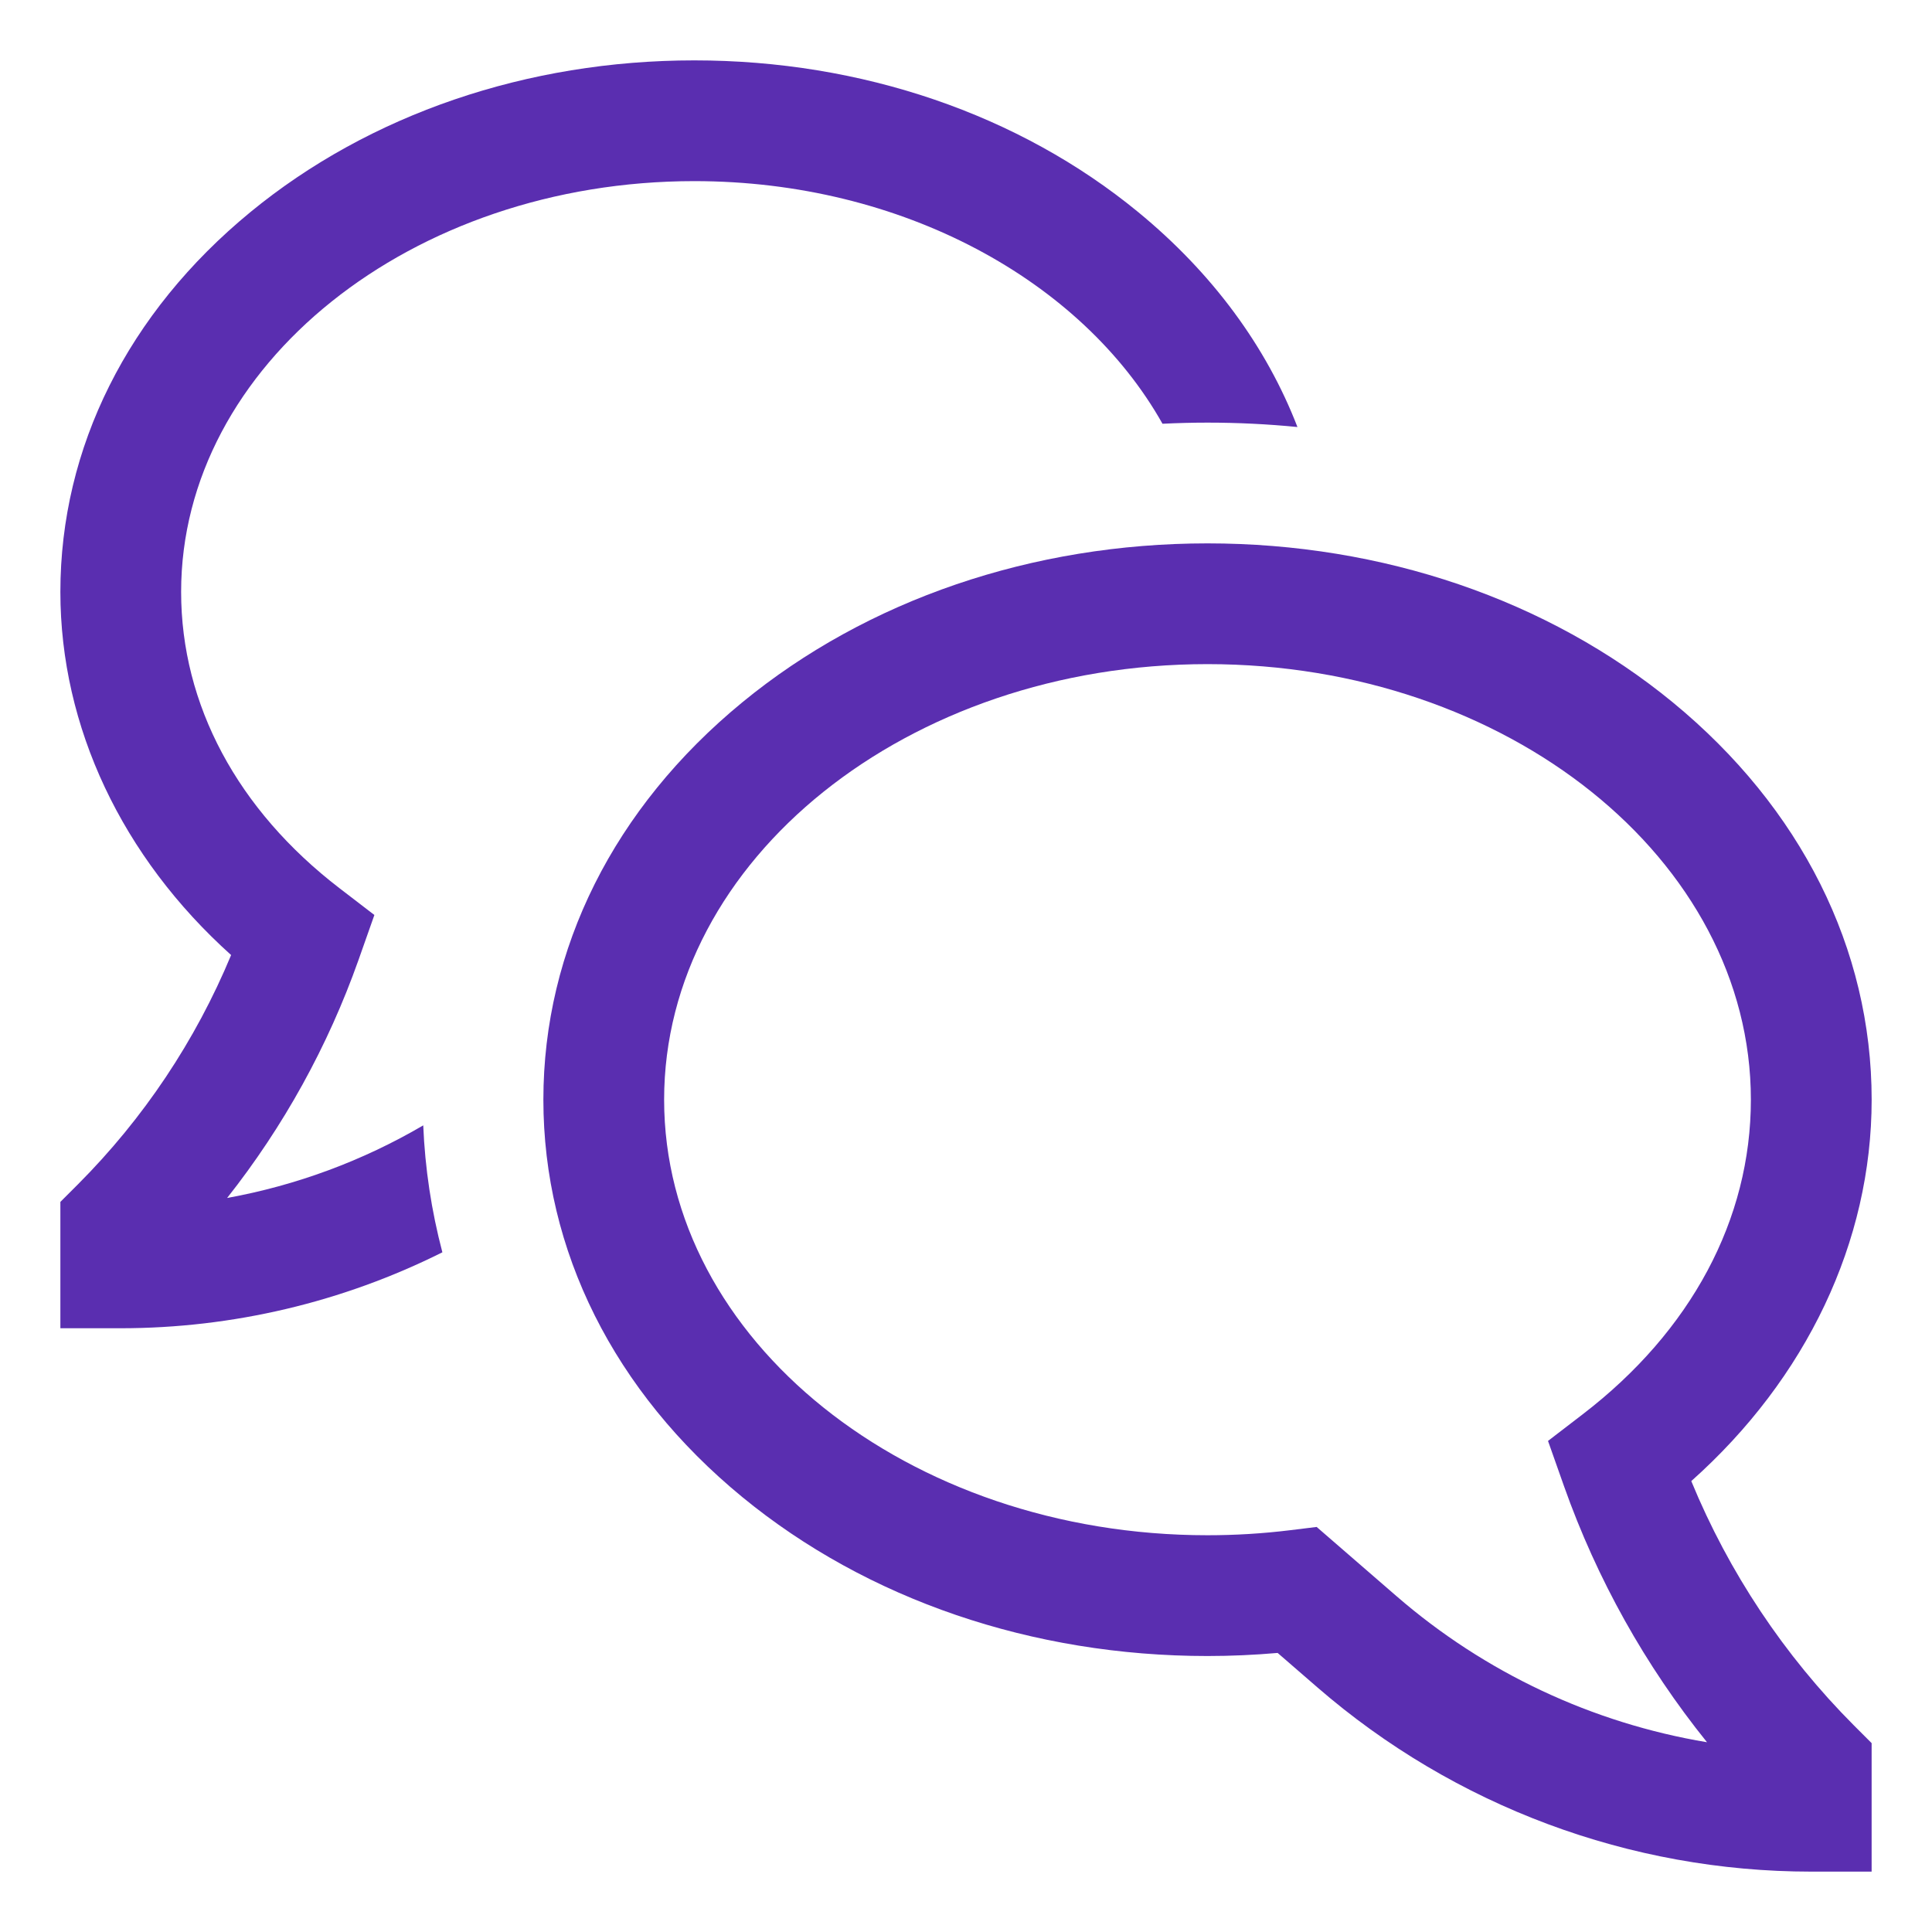
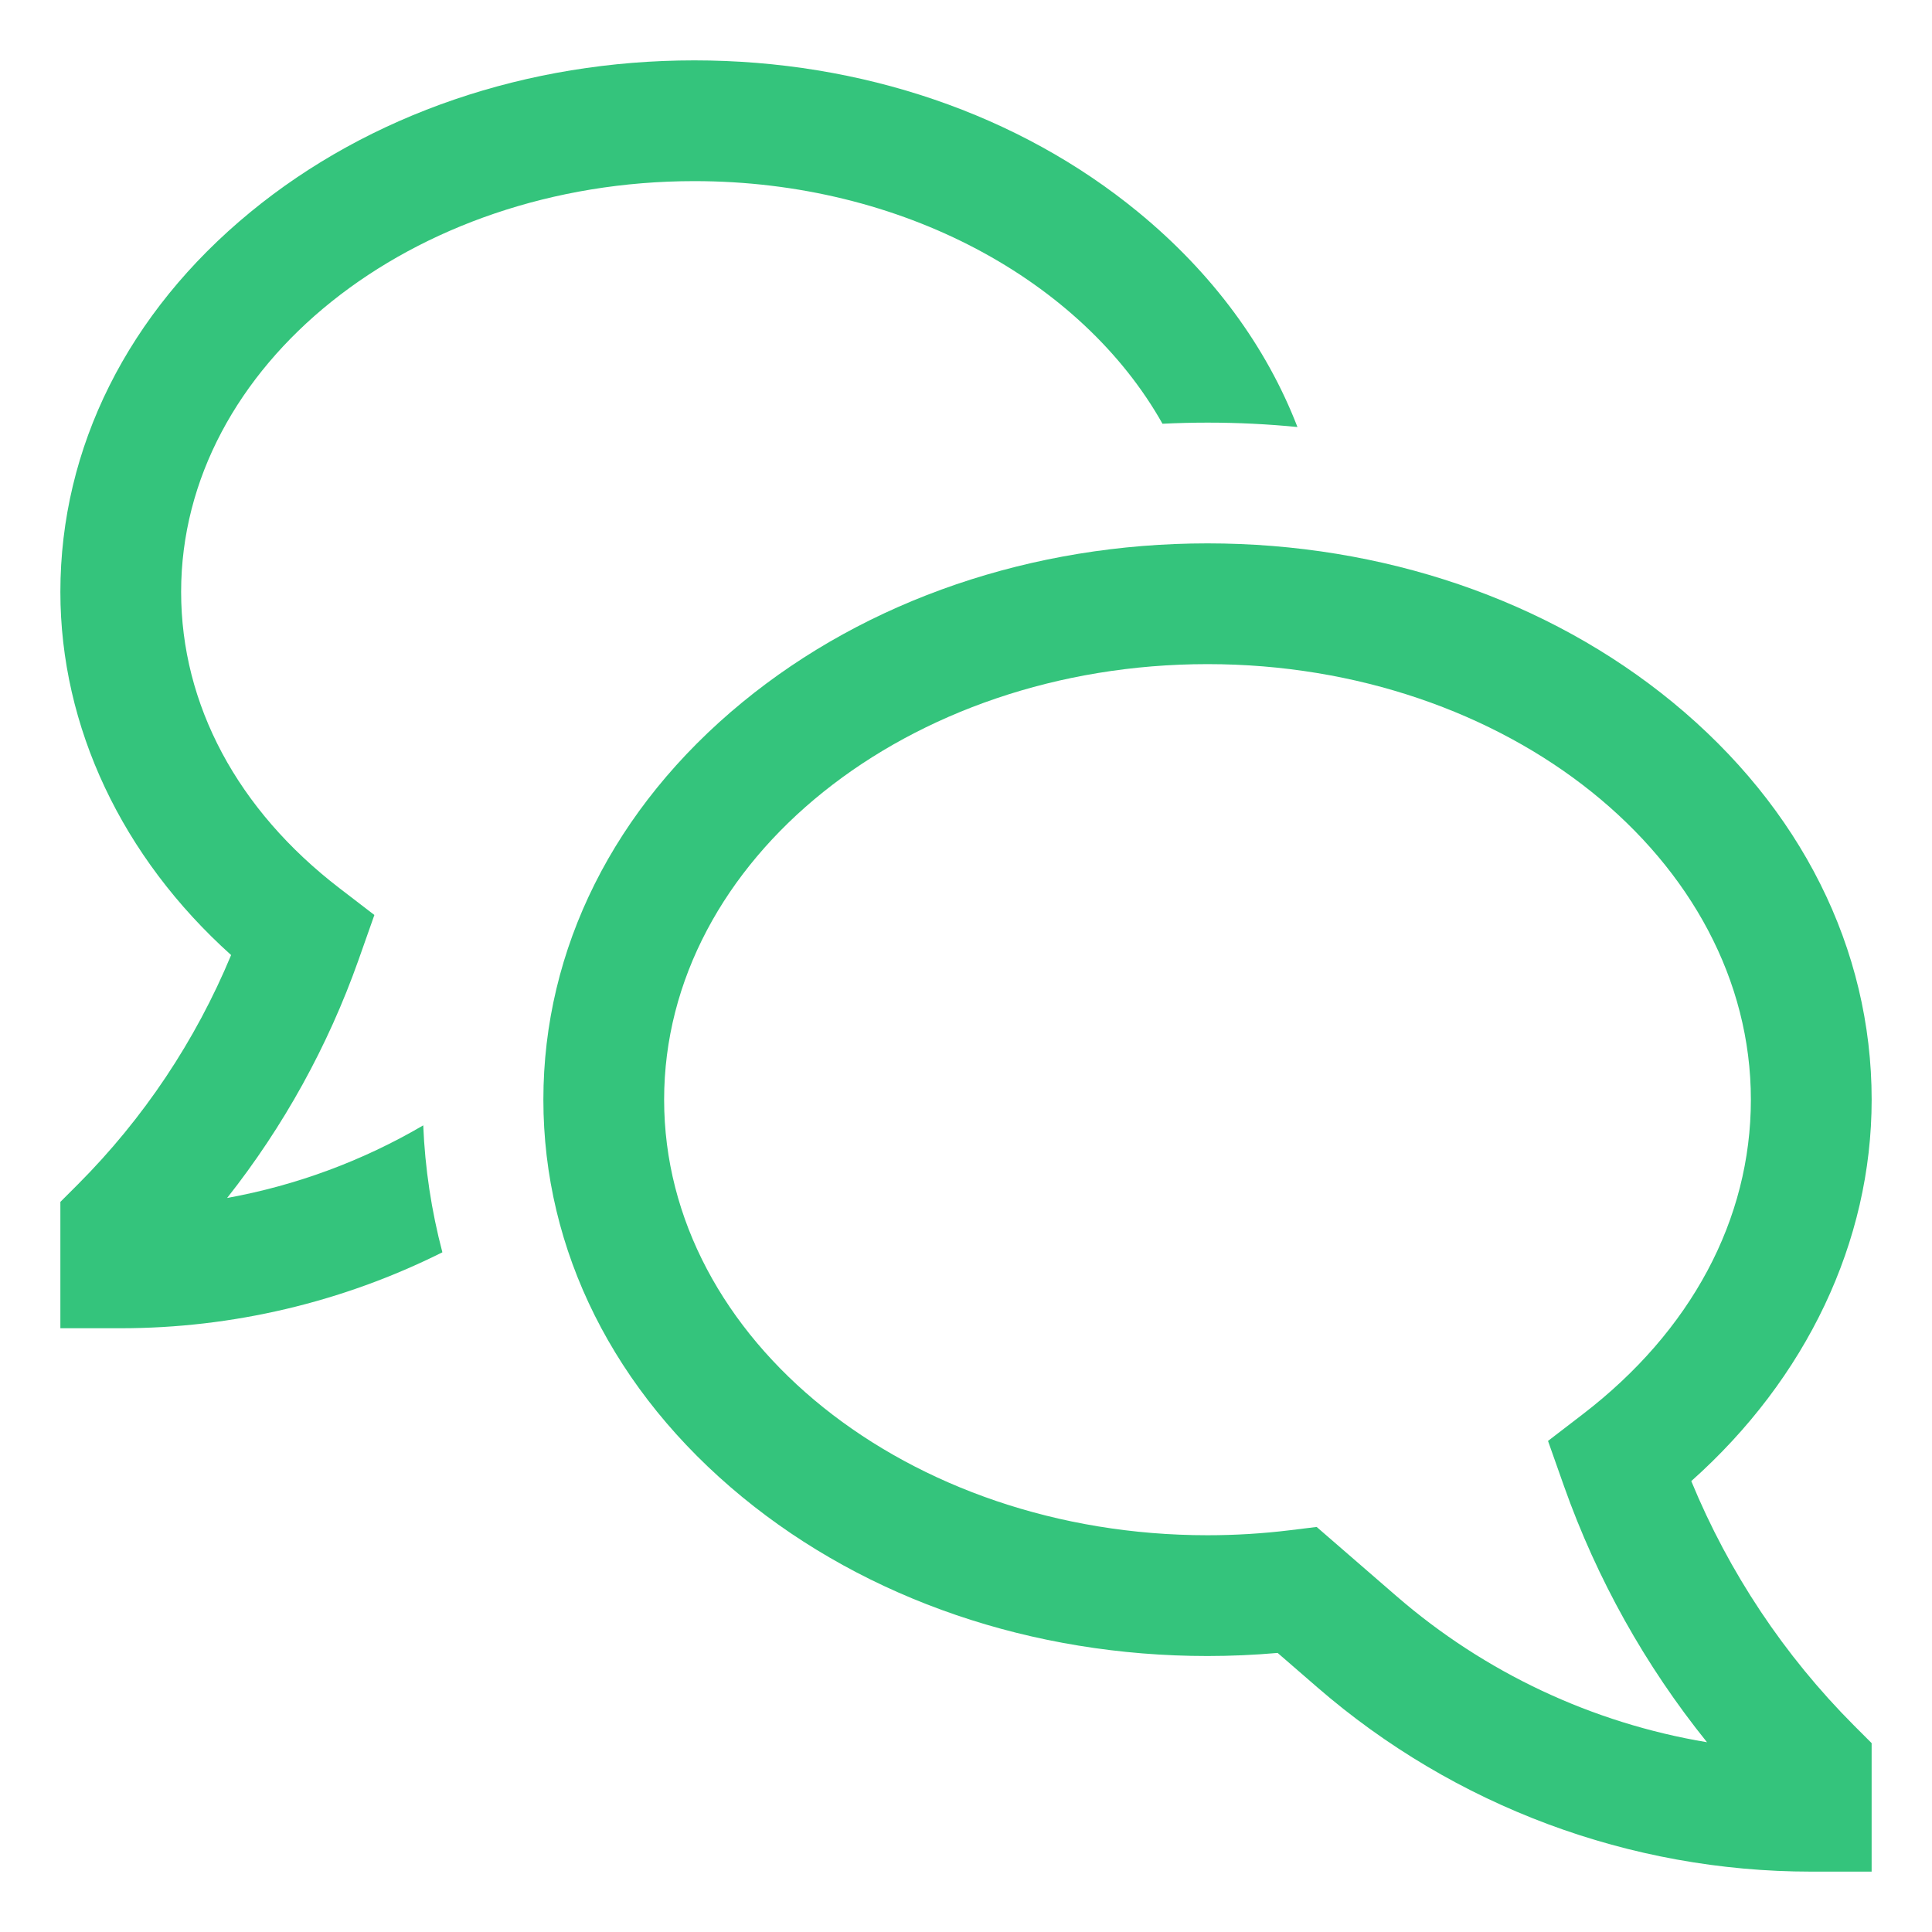
<svg xmlns="http://www.w3.org/2000/svg" width="72" height="72" viewBox="0 0 72 72" fill="none">
-   <path d="M63.029 55.196C67.321 51.371 69.751 46.273 69.751 40.982C69.751 35.359 67.118 30.101 62.339 26.174C57.687 22.354 51.529 20.25 45 20.25C38.471 20.25 32.313 22.354 27.662 26.175C22.882 30.101 20.25 35.359 20.25 40.982C20.25 46.605 22.882 51.864 27.662 55.79C32.313 59.611 38.471 61.715 45 61.715C45.87 61.715 46.745 61.676 47.614 61.6L49.097 62.885C54.206 67.312 60.739 69.75 67.5 69.75H69.75V64.961L69.091 64.302C66.492 61.695 64.431 58.6 63.029 55.196V55.196ZM52.044 59.484L49.068 56.905L48.076 57.027C47.055 57.152 46.028 57.214 45 57.214C33.834 57.214 24.75 49.933 24.75 40.982C24.75 32.032 33.834 24.75 45 24.75C56.166 24.75 65.25 32.032 65.25 40.982C65.25 45.441 63.025 49.605 58.986 52.704L57.69 53.699L58.288 55.391C59.513 58.848 61.314 62.072 63.615 64.928C59.331 64.213 55.326 62.329 52.044 59.484V59.484Z" fill="#5A2EB0" />
-   <path d="M8.464 44.645C10.57 41.979 12.223 38.985 13.358 35.782L13.952 34.099L12.657 33.105C8.848 30.182 6.75 26.259 6.75 22.058C6.75 13.617 15.329 6.75 25.875 6.75C33.633 6.75 40.327 10.467 43.323 15.792C43.88 15.765 44.439 15.75 45 15.75C46.127 15.75 47.245 15.805 48.352 15.914C47.194 12.914 45.182 10.175 42.417 7.904C37.979 4.258 32.105 2.25 25.875 2.25C19.645 2.25 13.771 4.258 9.332 7.904C4.765 11.656 2.25 16.682 2.25 22.058C2.25 27.092 4.55 31.943 8.613 35.592C7.287 38.784 5.349 41.685 2.909 44.132L2.25 44.791V49.5H4.5C8.661 49.499 12.764 48.531 16.486 46.67C16.078 45.123 15.838 43.537 15.773 41.939C13.514 43.262 11.04 44.178 8.464 44.645V44.645Z" fill="#5A2EB0" />
+   <path d="M63.029 55.196C67.321 51.371 69.751 46.273 69.751 40.982C69.751 35.359 67.118 30.101 62.339 26.174C57.687 22.354 51.529 20.25 45 20.25C38.471 20.25 32.313 22.354 27.662 26.175C22.882 30.101 20.25 35.359 20.25 40.982C20.25 46.605 22.882 51.864 27.662 55.79C32.313 59.611 38.471 61.715 45 61.715C45.87 61.715 46.745 61.676 47.614 61.6L49.097 62.885C54.206 67.312 60.739 69.75 67.5 69.75H69.75V64.961L69.091 64.302C66.492 61.695 64.431 58.6 63.029 55.196V55.196ZM52.044 59.484L49.068 56.905L48.076 57.027C47.055 57.152 46.028 57.214 45 57.214C33.834 57.214 24.75 49.933 24.75 40.982C24.75 32.032 33.834 24.75 45 24.75C56.166 24.75 65.25 32.032 65.25 40.982C65.25 45.441 63.025 49.605 58.986 52.704L57.69 53.699L58.288 55.391C59.513 58.848 61.314 62.072 63.615 64.928C59.331 64.213 55.326 62.329 52.044 59.484V59.484Z" fill="rgb(52, 196, 124)" />
+   <path d="M8.464 44.645C10.57 41.979 12.223 38.985 13.358 35.782L13.952 34.099L12.657 33.105C8.848 30.182 6.75 26.259 6.75 22.058C6.75 13.617 15.329 6.75 25.875 6.75C33.633 6.75 40.327 10.467 43.323 15.792C43.88 15.765 44.439 15.75 45 15.75C46.127 15.75 47.245 15.805 48.352 15.914C47.194 12.914 45.182 10.175 42.417 7.904C37.979 4.258 32.105 2.25 25.875 2.25C19.645 2.25 13.771 4.258 9.332 7.904C4.765 11.656 2.25 16.682 2.25 22.058C2.25 27.092 4.55 31.943 8.613 35.592C7.287 38.784 5.349 41.685 2.909 44.132L2.25 44.791V49.5H4.5C8.661 49.499 12.764 48.531 16.486 46.67C16.078 45.123 15.838 43.537 15.773 41.939C13.514 43.262 11.04 44.178 8.464 44.645V44.645Z" fill="rgb(52, 196, 124)" />
</svg>
